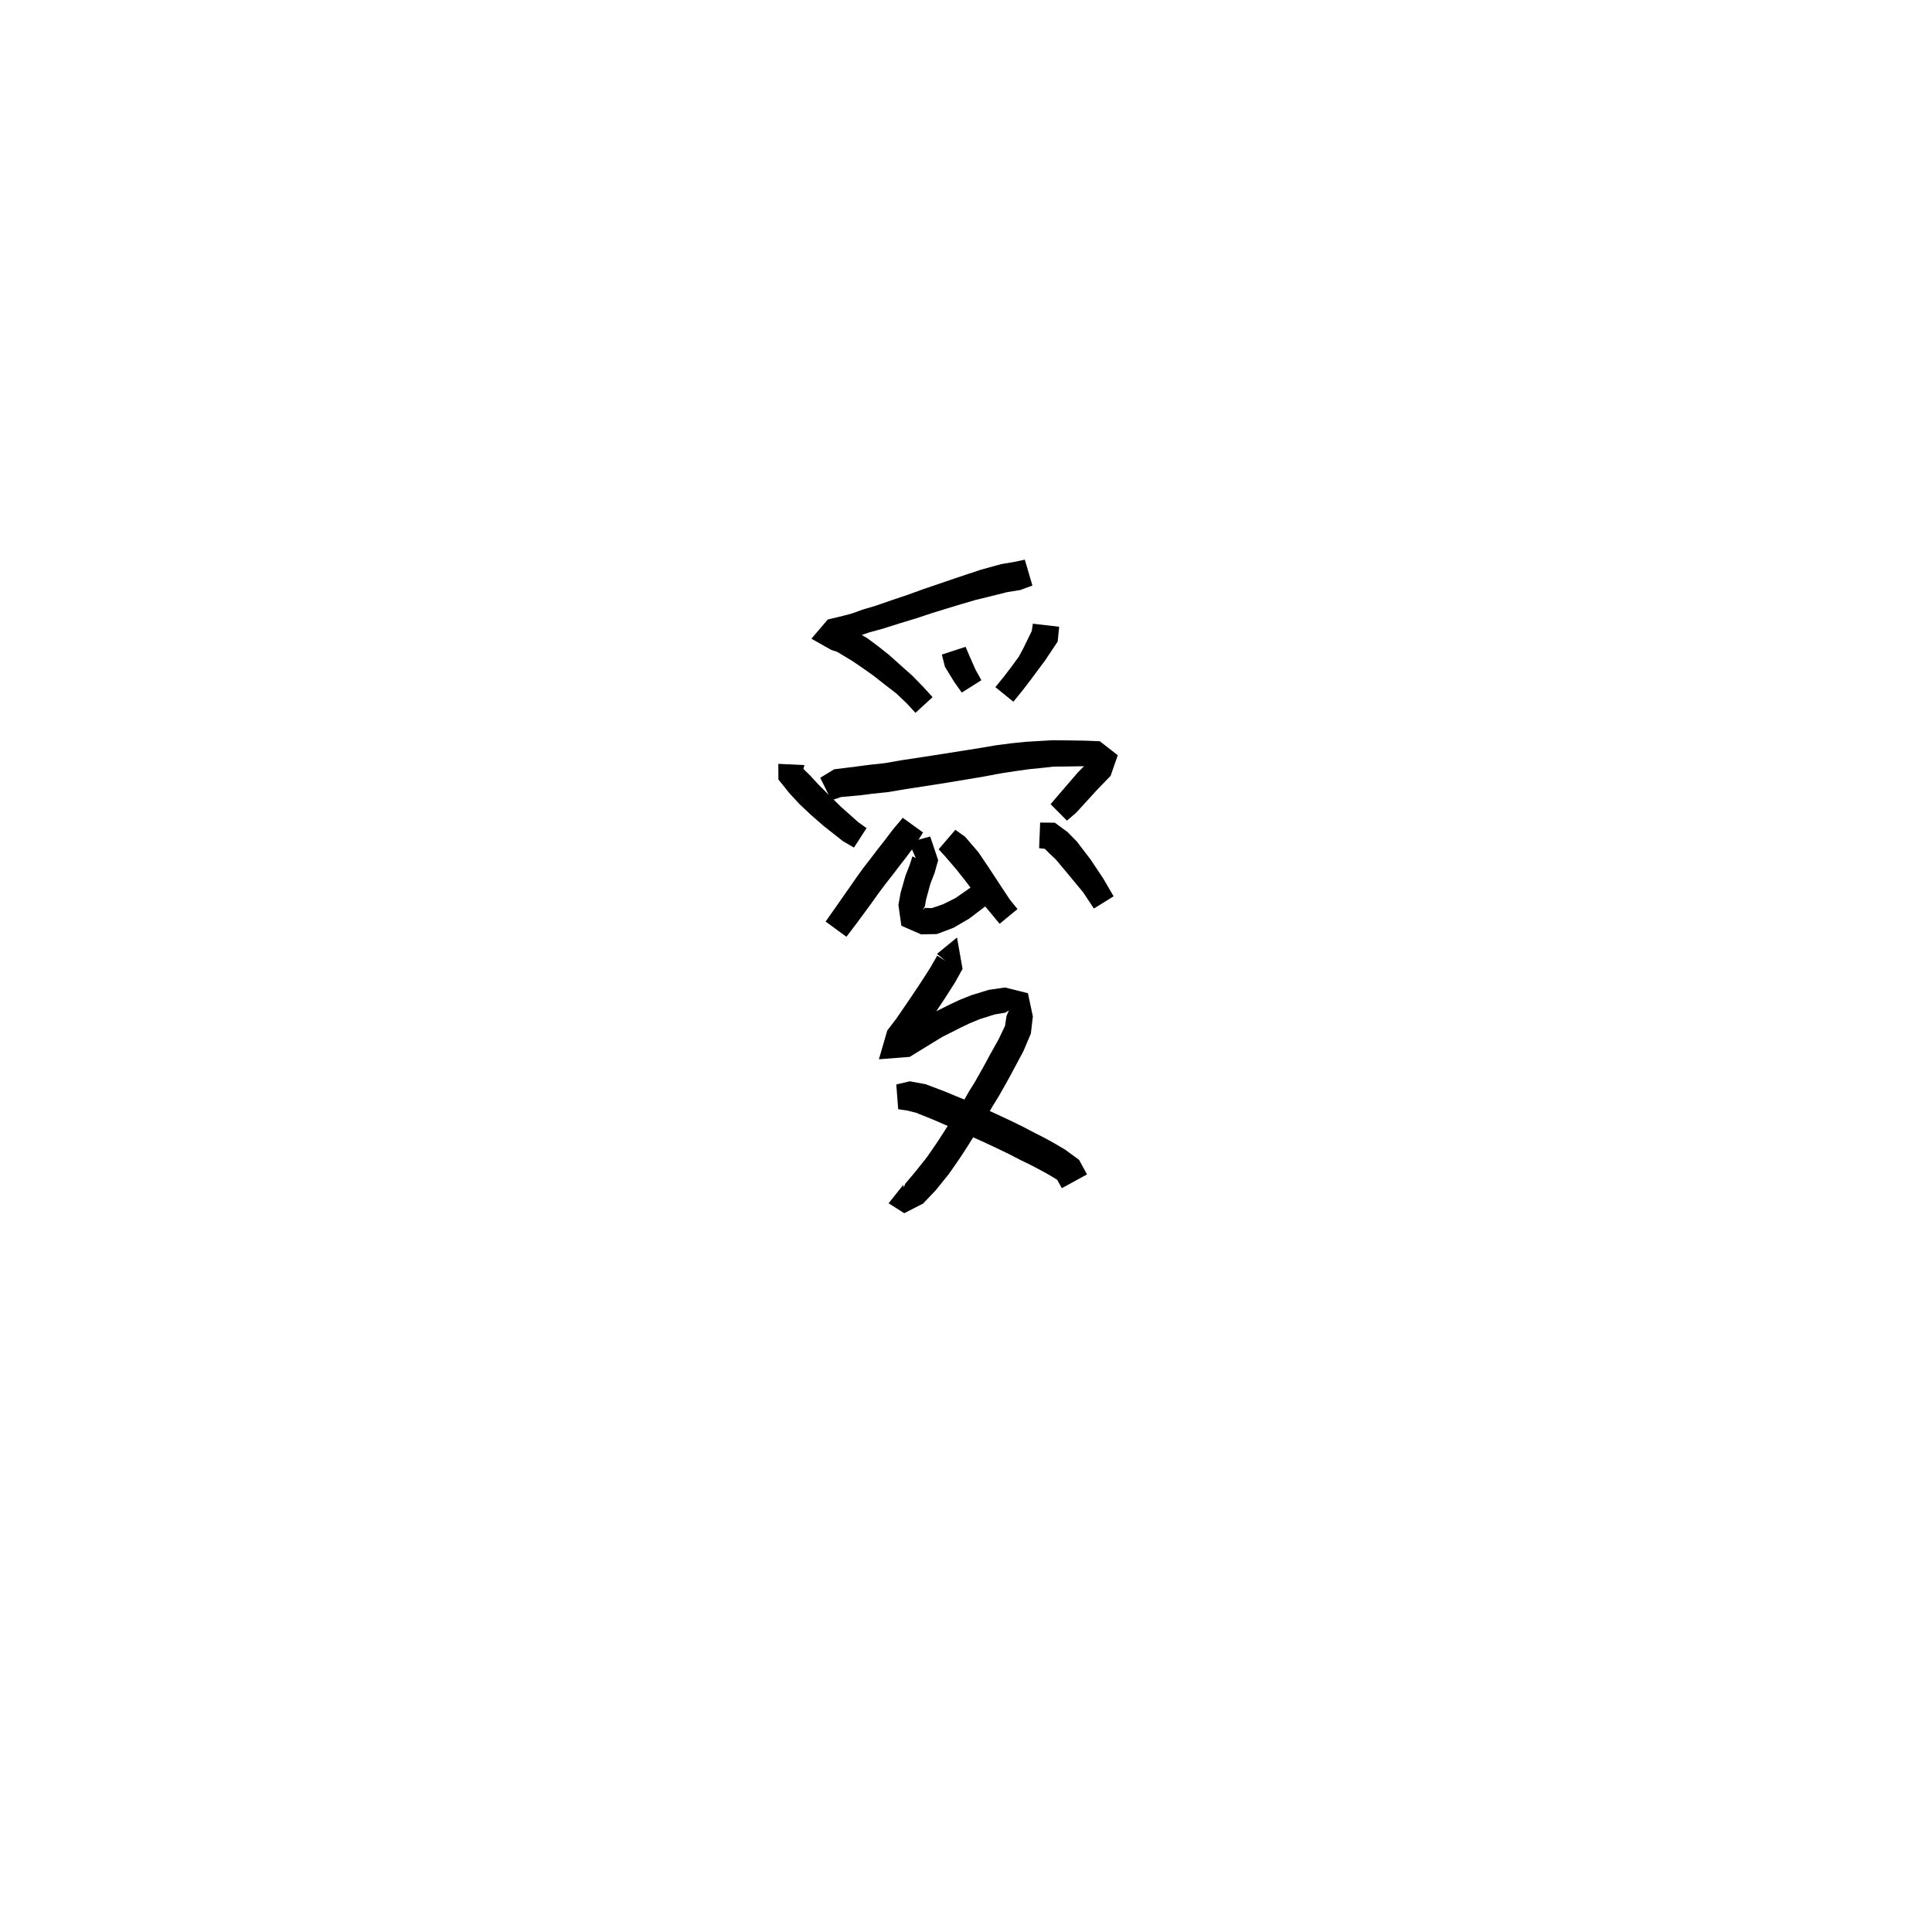
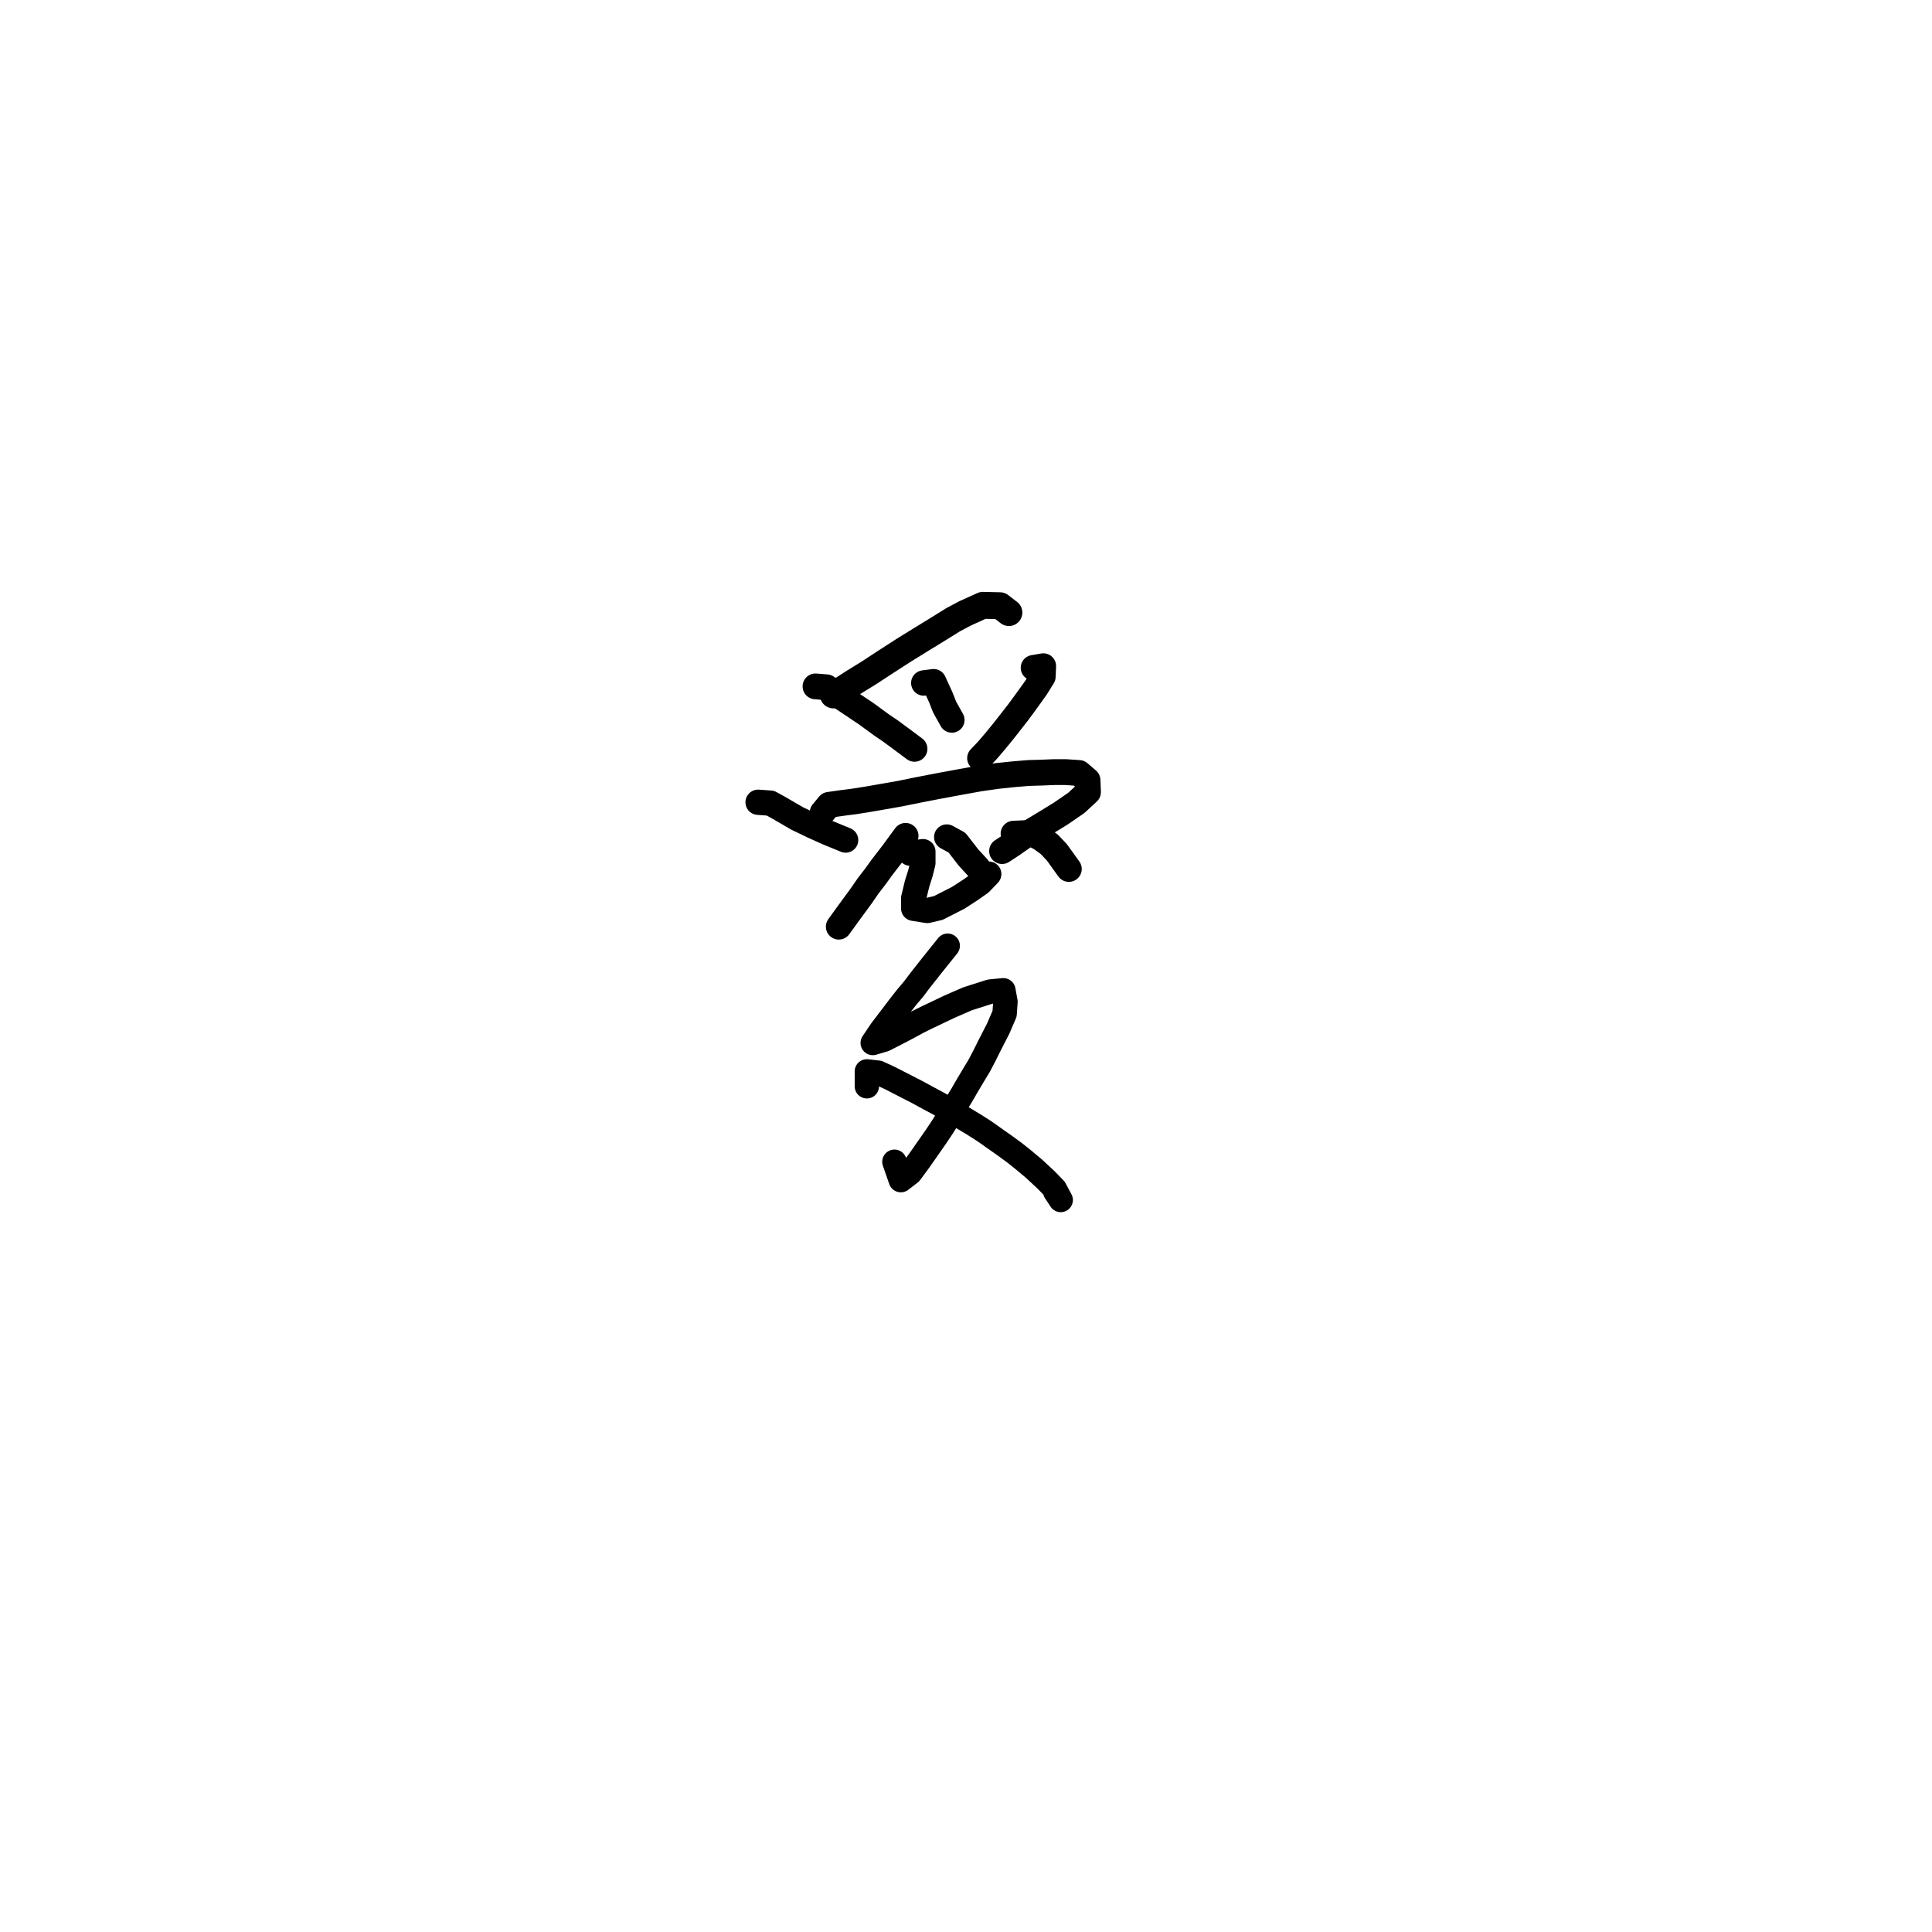
<svg xmlns="http://www.w3.org/2000/svg" width="300" height="300" viewBox="0 0 300 300">
-   <path d="M 159.131 86.904 L 157.448 87.261 L 155.473 87.594 L 152.342 88.458 L 150.26 89.144 L 148.133 89.858 L 145.887 90.626 L 143.446 91.455 L 141.013 92.34 L 138.536 93.172 L 135.996 94.052 L 133.942 94.664 L 132.254 95.274 L 130.835 95.643 L 128.532 96.2 L 125.995 99.178 L 129.066 100.912 L 129.997 101.219 L 132.433 102.69 L 133.992 103.76 L 135.547 104.853 L 137.285 106.219 L 139.193 107.694 L 140.792 109.215 L 142.155 110.687 L 144.81 108.256 L 143.399 106.7 L 141.685 104.942 L 139.776 103.24 L 138.057 101.702 L 136.444 100.418 L 134.726 99.136 L 131.867 97.429 L 129.774 96.81 L 129.784 98.419 L 129.912 99.546 L 131.678 99.177 L 133.32 98.769 L 135.052 98.178 L 137.104 97.614 L 139.714 96.792 L 142.242 96.023 L 144.706 95.206 L 147.127 94.459 L 149.382 93.775 L 151.469 93.163 L 153.491 92.673 L 156.446 91.935 L 158.433 91.618 L 160.315 90.923 Z" fill="black" />
-   <path d="M 146.248 101.641 L 146.73 103.535 L 148.163 105.88 L 149.343 107.543 L 152.385 105.619 L 151.477 103.979 L 150.534 101.845 L 149.935 100.435 Z" fill="black" />
-   <path d="M 160.379 96.848 L 160.213 97.979 L 158.914 100.641 L 158.23 101.922 L 157.217 103.324 L 155.987 104.942 L 154.562 106.699 L 157.358 108.966 L 158.814 107.169 L 160.104 105.484 L 161.216 103.983 L 162.224 102.636 L 164.239 99.618 L 164.468 97.321 Z" fill="black" />
-   <path d="M 120.857 118.609 L 120.87 121.042 L 122.625 123.222 L 124.15 124.864 L 125.938 126.551 L 127.903 128.264 L 130.893 130.617 L 132.603 131.616 L 134.556 128.592 L 133.204 127.614 L 130.541 125.237 L 128.797 123.522 L 127.164 121.906 L 125.772 120.394 L 124.754 119.397 L 124.911 118.802 Z" fill="black" />
-   <path d="M 129.101 124.27 L 130.612 123.76 L 133.444 123.506 L 135.48 123.25 L 137.982 122.984 L 140.727 122.517 L 143.755 122.056 L 147.132 121.524 L 149.983 121.051 L 152.771 120.585 L 155.323 120.101 L 157.632 119.744 L 159.736 119.449 L 162.073 119.212 L 163.551 119.041 L 166.241 119.01 L 168.492 118.975 L 169.913 118.882 L 169.752 118.162 L 169.284 117.989 L 167.334 119.985 L 164.234 123.585 L 163.136 124.873 L 165.672 127.427 L 167.096 126.213 L 170.297 122.706 L 172.452 120.473 L 173.569 117.272 L 170.779 115.1 L 168.492 115.008 L 166.241 114.973 L 163.421 114.942 L 161.73 115.045 L 159.314 115.184 L 157.061 115.415 L 154.616 115.733 L 152.018 116.176 L 149.261 116.61 L 146.422 117.062 L 143.065 117.582 L 140.007 118.046 L 137.351 118.506 L 134.955 118.765 L 132.922 119.035 L 129.524 119.457 L 127.362 120.774 Z" fill="black" />
-   <path d="M 140.18 126.988 L 138.667 128.786 L 137.241 130.665 L 136.307 131.845 L 135.262 133.223 L 134.12 134.688 L 132.983 136.254 L 131.873 137.863 L 130.76 139.444 L 129.794 140.837 L 128.198 143.097 L 131.434 145.464 L 133.115 143.244 L 134.13 141.859 L 135.285 140.288 L 136.408 138.718 L 137.504 137.256 L 138.631 135.819 L 139.674 134.444 L 140.612 133.247 L 142.067 131.297 L 143.327 129.267 Z" fill="black" />
-   <path d="M 142.671 134.294 L 142.921 133.619 L 141.683 132.968 L 141.294 134.2 L 140.611 135.946 L 139.839 138.655 L 139.505 140.531 L 139.965 143.75 L 143.024 145.086 L 145.472 145.041 L 148.071 144.061 L 150.47 142.66 L 153.497 140.366 L 155.48 138.395 L 152.982 135.802 L 151.148 137.51 L 148.378 139.445 L 146.42 140.421 L 144.661 141.018 L 143.652 140.972 L 143.29 141.257 L 143.606 140.772 L 143.812 139.62 L 144.481 137.2 L 145.13 135.517 L 145.677 133.571 L 144.439 129.892 L 141.124 130.794 Z" fill="black" />
-   <path d="M 145.75 131.882 L 146.723 132.933 L 148.52 135.024 L 149.964 136.856 L 152.252 139.882 L 153.993 141.961 L 155.215 143.444 L 158.001 141.163 L 156.846 139.743 L 155.419 137.593 L 153.349 134.438 L 151.912 132.316 L 149.856 129.928 L 148.344 128.852 Z" fill="black" />
-   <path d="M 161.355 131.706 L 162.239 131.807 L 162.884 132.449 L 163.97 133.485 L 166.058 135.984 L 168.189 138.553 L 169.86 141.076 L 172.921 139.177 L 171.315 136.419 L 169.341 133.458 L 167.215 130.677 L 165.781 129.21 L 163.797 127.75 L 161.512 127.726 Z" fill="black" />
-   <path d="M 148.451 150.579 L 147.974 149.968 L 145.531 148.388 L 144.469 150.242 L 142.995 152.541 L 141.43 154.888 L 139.211 158.134 L 137.773 160.02 L 136.475 164.483 L 141.256 164.114 L 145.039 161.792 L 146.328 161.005 L 147.739 160.297 L 149.159 159.574 L 150.614 158.879 L 152.108 158.267 L 154.439 157.526 L 156.115 157.247 L 156.662 156.882 L 156.291 157.76 L 156.059 159.299 L 155.095 161.321 L 153.666 163.883 L 152.932 165.251 L 152.098 166.741 L 151.332 168.086 L 150.467 169.476 L 149.612 170.985 L 148.733 172.383 L 147.74 173.902 L 146.621 175.685 L 145.708 177.101 L 144.74 178.521 L 143.888 179.751 L 142.051 182.05 L 140.569 183.801 L 140.323 184.405 L 140.268 183.971 L 137.981 186.845 L 140.411 188.387 L 143.334 186.89 L 145.309 184.812 L 147.29 182.356 L 148.274 180.959 L 149.287 179.476 L 150.246 177.989 L 151.359 176.219 L 152.348 174.71 L 153.305 173.205 L 154.178 171.686 L 155.042 170.299 L 155.86 168.865 L 156.719 167.327 L 157.462 165.942 L 158.913 163.225 L 160.073 160.493 L 160.382 157.827 L 159.615 154.226 L 156.056 153.335 L 153.52 153.707 L 150.808 154.542 L 149.026 155.256 L 147.42 156.013 L 145.959 156.742 L 144.454 157.484 L 142.97 158.274 L 139.226 160.432 L 140.046 161.914 L 141.377 162.673 L 142.856 160.731 L 145.138 157.396 L 146.742 154.988 L 148.293 152.557 L 149.464 150.457 L 148.605 145.574 L 145.499 148.117 Z" fill="black" />
-   <path d="M 139.471 172.238 L 140.943 172.457 L 142.304 172.809 L 144.973 173.888 L 146.651 174.616 L 148.515 175.393 L 150.461 176.305 L 152.783 177.357 L 154.734 178.269 L 156.601 179.169 L 158.375 180.082 L 160.078 180.913 L 161.483 181.651 L 162.893 182.426 L 164.163 183.203 L 164.88 184.501 L 168.79 182.361 L 167.563 180.106 L 165.375 178.506 L 163.761 177.553 L 162.249 176.715 L 160.53 175.845 L 158.74 174.906 L 156.789 173.953 L 154.779 173.014 L 152.456 171.963 L 150.441 171.024 L 148.488 170.224 L 146.744 169.501 L 143.723 168.353 L 141.267 167.904 L 139.175 168.399 Z" fill="black" />
+   <path d="M 156.662 95.12 L 155.276 94.056 L 152.629 93.994 L 149.856 95.245 L 148.001 96.233 L 145.769 97.622 L 143.194 99.199 L 140.421 100.913 L 137.45 102.827 L 134.93 104.479 L 132.697 105.855 L 130.842 107.044 L 129.402 107.907 " stroke="black" fill="none" stroke-width="4.175" stroke-linecap="round" stroke-linejoin="round" />
+   <path d="M 126.629 106.581 L 128.34 106.719 L 132.103 109.221 L 134.479 110.81 L 136.91 112.587 L 138.17 113.438 L 139.431 114.364 L 142.006 116.278 " stroke="black" fill="none" stroke-width="4.004" stroke-linecap="round" stroke-linejoin="round" />
+   <path d="M 143.446 106.056 L 144.977 105.855 L 146.093 108.295 L 146.687 109.809 L 147.803 111.799 " stroke="black" fill="none" stroke-width="3.945" stroke-linecap="round" stroke-linejoin="round" />
+   <path d="M 160.479 103.691 L 162.01 103.428 L 161.938 105.067 L 160.875 106.781 L 159.165 109.159 L 158.048 110.673 L 156.914 112.124 L 155.726 113.638 L 154.537 115.089 L 153.349 116.478 L 152.161 117.729 " stroke="black" fill="none" stroke-width="3.963" stroke-linecap="round" stroke-linejoin="round" />
+   <path d="M 117.716 124.574 L 119.625 124.711 L 120.939 125.437 L 123.784 127.089 L 126.089 128.202 L 128.412 129.253 L 131.31 130.442 " stroke="black" fill="none" stroke-width="3.926" stroke-linecap="round" stroke-linejoin="round" />
+   <path d="M 127.745 126.163 L 128.736 124.974 L 131.04 124.649 L 132.625 124.448 L 134.677 124.123 L 136.982 123.723 L 139.629 123.26 L 142.528 122.672 L 145.625 122.071 L 148.794 121.483 L 152.107 120.883 L 154.807 120.495 L 157.31 120.232 L 159.687 120.032 L 161.812 119.969 L 163.648 119.894 L 165.503 119.894 L 167.555 120.032 L 168.87 121.158 L 168.942 122.997 L 167.159 124.649 L 164.782 126.288 L 163.054 127.351 L 161.217 128.465 L 159.561 129.453 L 157.112 131.168 L 155.6 132.156 " stroke="black" fill="none" stroke-width="4.011" stroke-linecap="round" stroke-linejoin="round" />
+   <path d="M 140.619 129.791 L 138.639 132.494 L 136.91 134.734 L 135.92 136.11 L 134.803 137.561 L 133.759 139.075 L 131.779 141.778 L 130.248 143.892 " stroke="black" fill="none" stroke-width="4.008" stroke-linecap="round" stroke-linejoin="round" />
+   <path d="M 141.339 132.494 L 143.32 132.231 L 143.32 134.008 L 142.924 135.584 L 142.402 137.236 L 141.862 139.476 L 141.862 141.052 L 143.986 141.39 L 145.697 140.99 L 148.794 139.413 L 150.72 138.162 L 152.233 137.098 L 153.547 135.722 " stroke="black" fill="none" stroke-width="3.896" stroke-linecap="round" stroke-linejoin="round" />
+   <path d="M 147.011 129.979 L 148.596 130.842 L 150.378 133.144 L 151.837 134.734 " stroke="black" fill="none" stroke-width="3.944" stroke-linecap="round" stroke-linejoin="round" />
+   <path d="M 157.382 129.453 L 160.083 129.328 L 161.667 130.179 L 162.928 131.105 L 164.116 132.356 L 165.971 134.934 " stroke="black" fill="none" stroke-width="4.005" stroke-linecap="round" stroke-linejoin="round" />
+   <path d="M 147.155 146.858 L 144.778 149.823 L 143.842 151.012 L 142.852 152.263 L 141.862 153.577 L 140.745 154.903 L 139.557 156.417 L 138.567 157.731 L 136.856 159.971 L 135.524 161.948 L 137.306 161.422 L 139.629 160.233 L 141.015 159.508 L 142.456 158.719 L 144.04 157.931 L 145.571 157.205 L 147.353 156.355 L 148.866 155.691 L 150.252 155.091 L 153.745 153.977 L 155.798 153.777 L 156.122 155.554 L 155.996 157.406 L 155.005 159.708 L 153.619 162.411 L 152.827 164 L 152.035 165.514 L 151.116 167.028 L 150.18 168.604 L 149.262 170.193 L 148.271 171.77 L 147.209 173.621 L 146.291 175.073 L 145.373 176.449 L 142.798 180.14 L 141.339 182.117 L 139.881 183.243 L 138.891 180.403 " stroke="black" fill="none" stroke-width="3.802" stroke-linecap="round" stroke-linejoin="round" />
+   <path d="M 134.605 168.679 L 134.605 166.364 L 136.388 166.565 L 138.242 167.428 L 142.456 169.593 L 144.04 170.456 L 145.769 171.382 L 147.551 172.433 L 149.334 173.484 L 151.314 174.672 L 152.953 175.724 L 154.537 176.85 L 156.122 177.963 L 157.652 179.089 L 159.039 180.203 L 160.551 181.467 L 162.46 183.243 L 163.792 184.62 L 164.71 186.334 L 163.846 185.02 " stroke="black" fill="none" stroke-width="3.779" stroke-linecap="round" stroke-linejoin="round" />
</svg>
